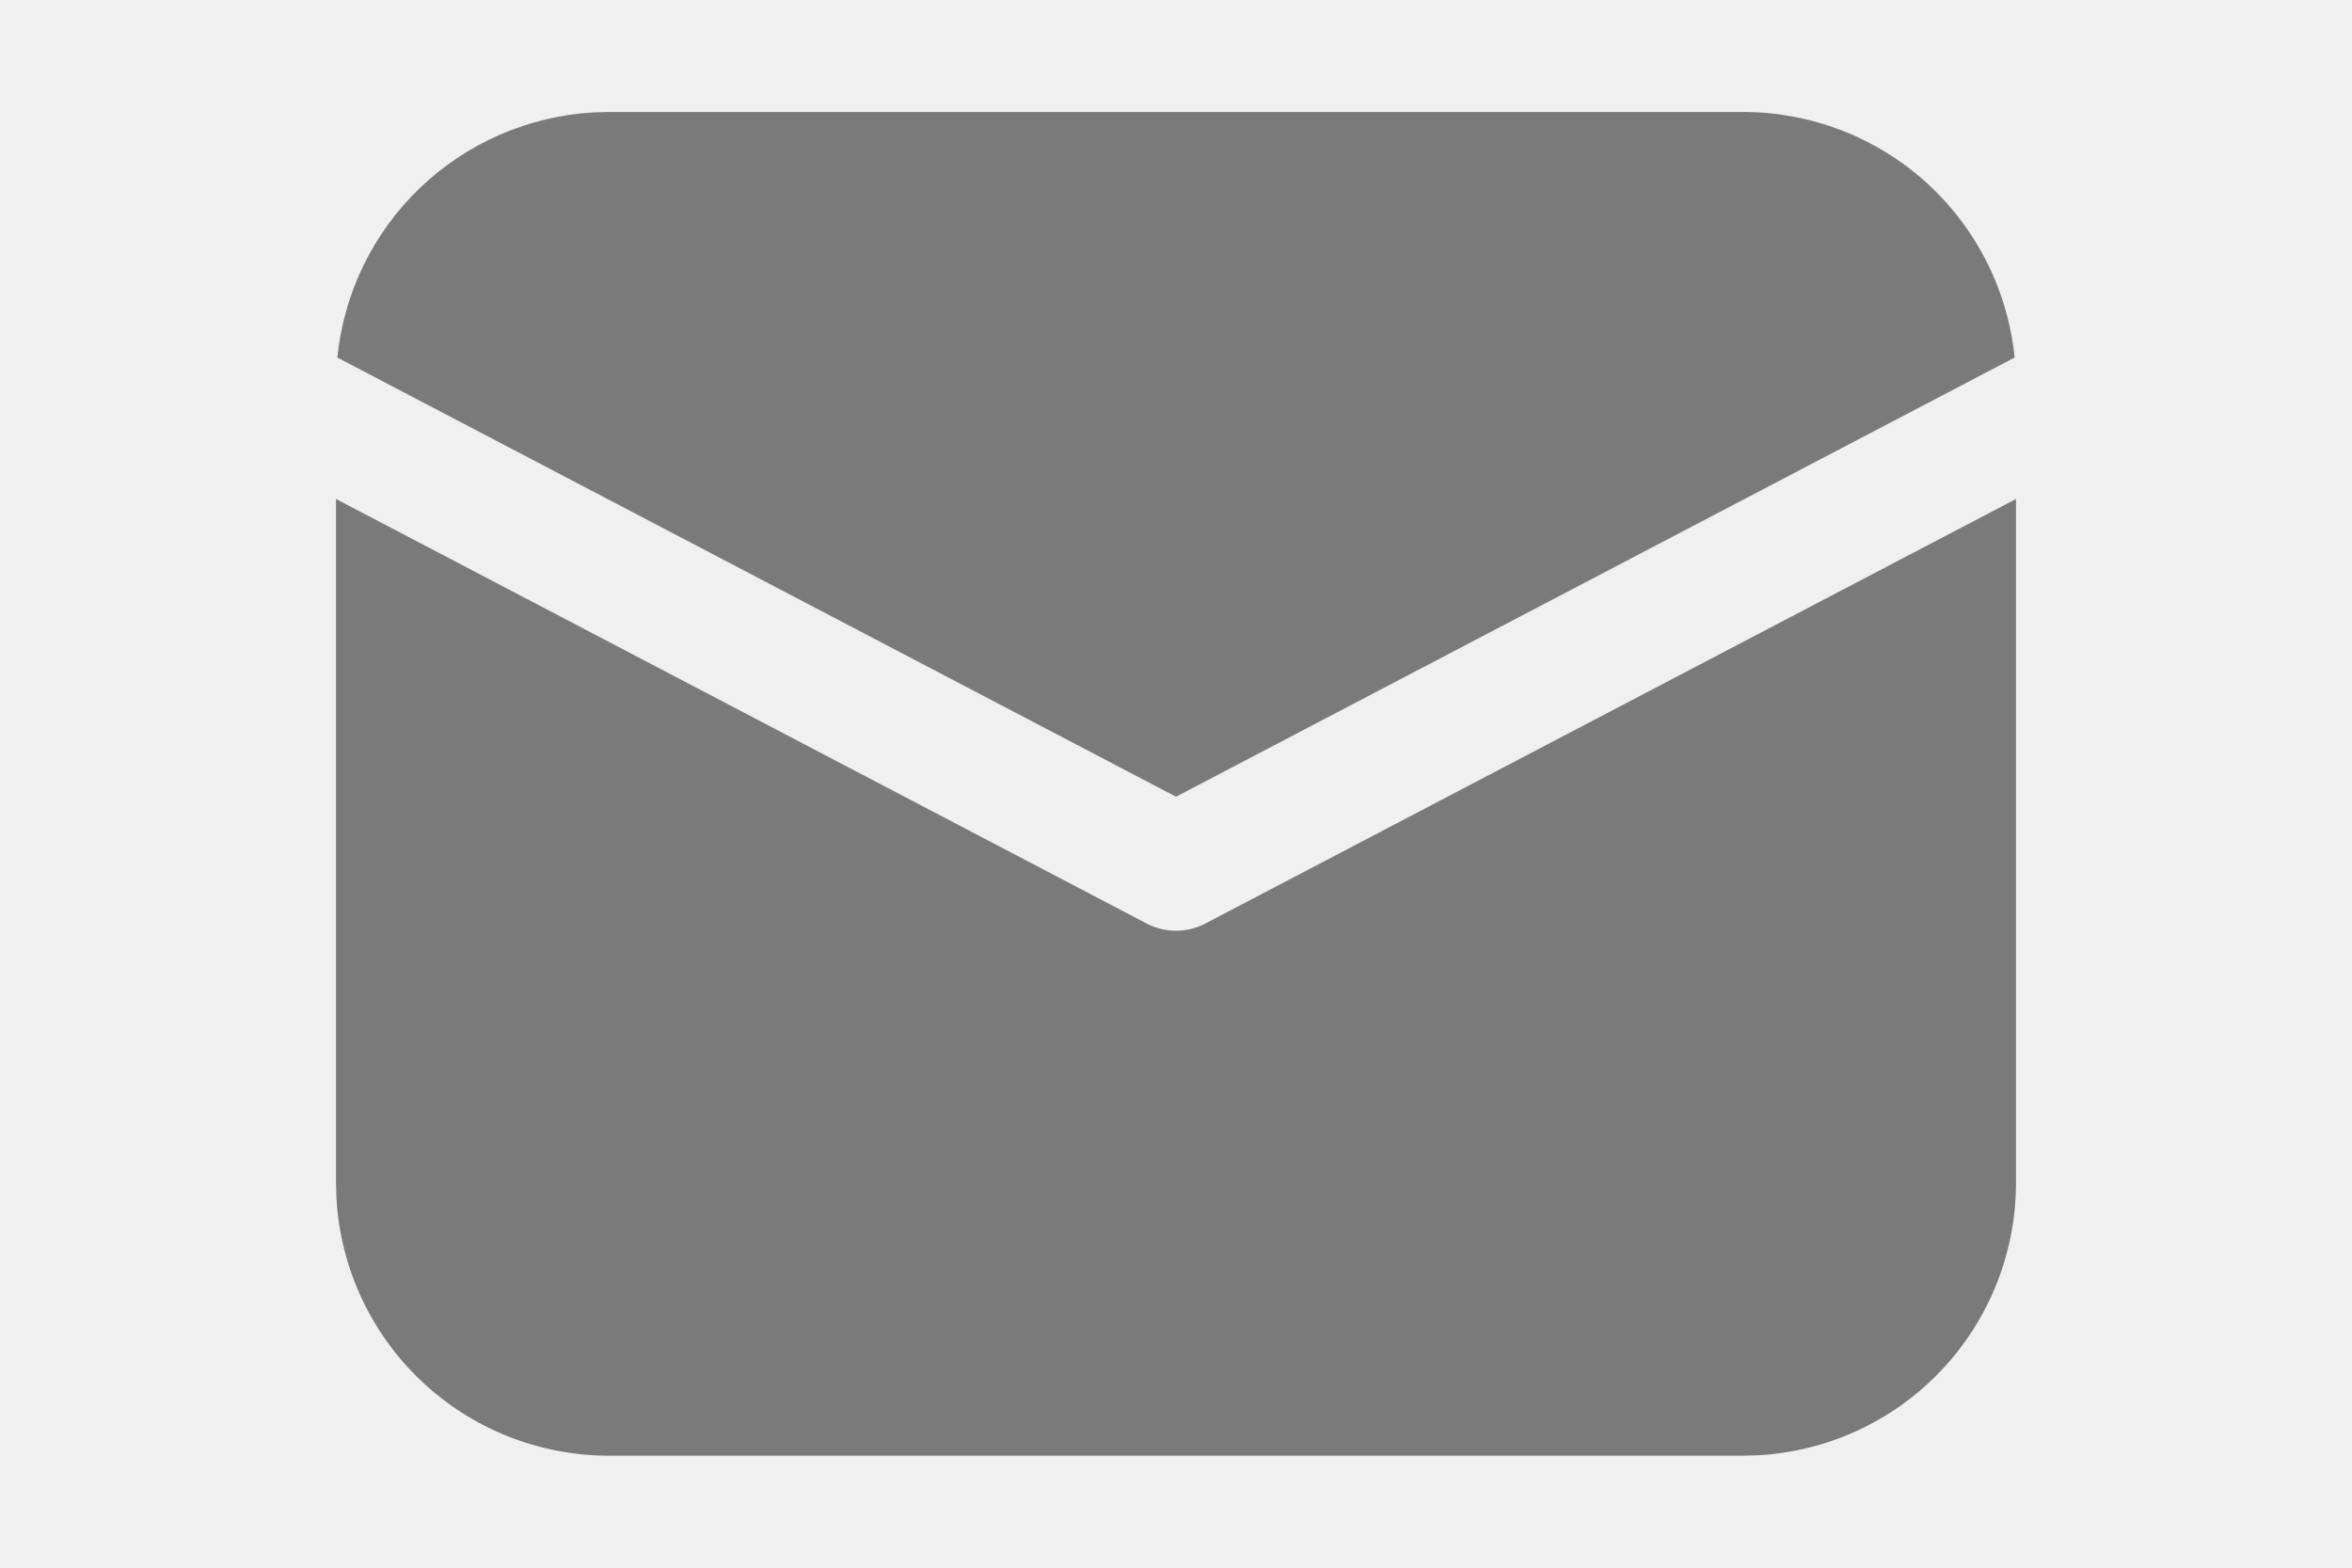
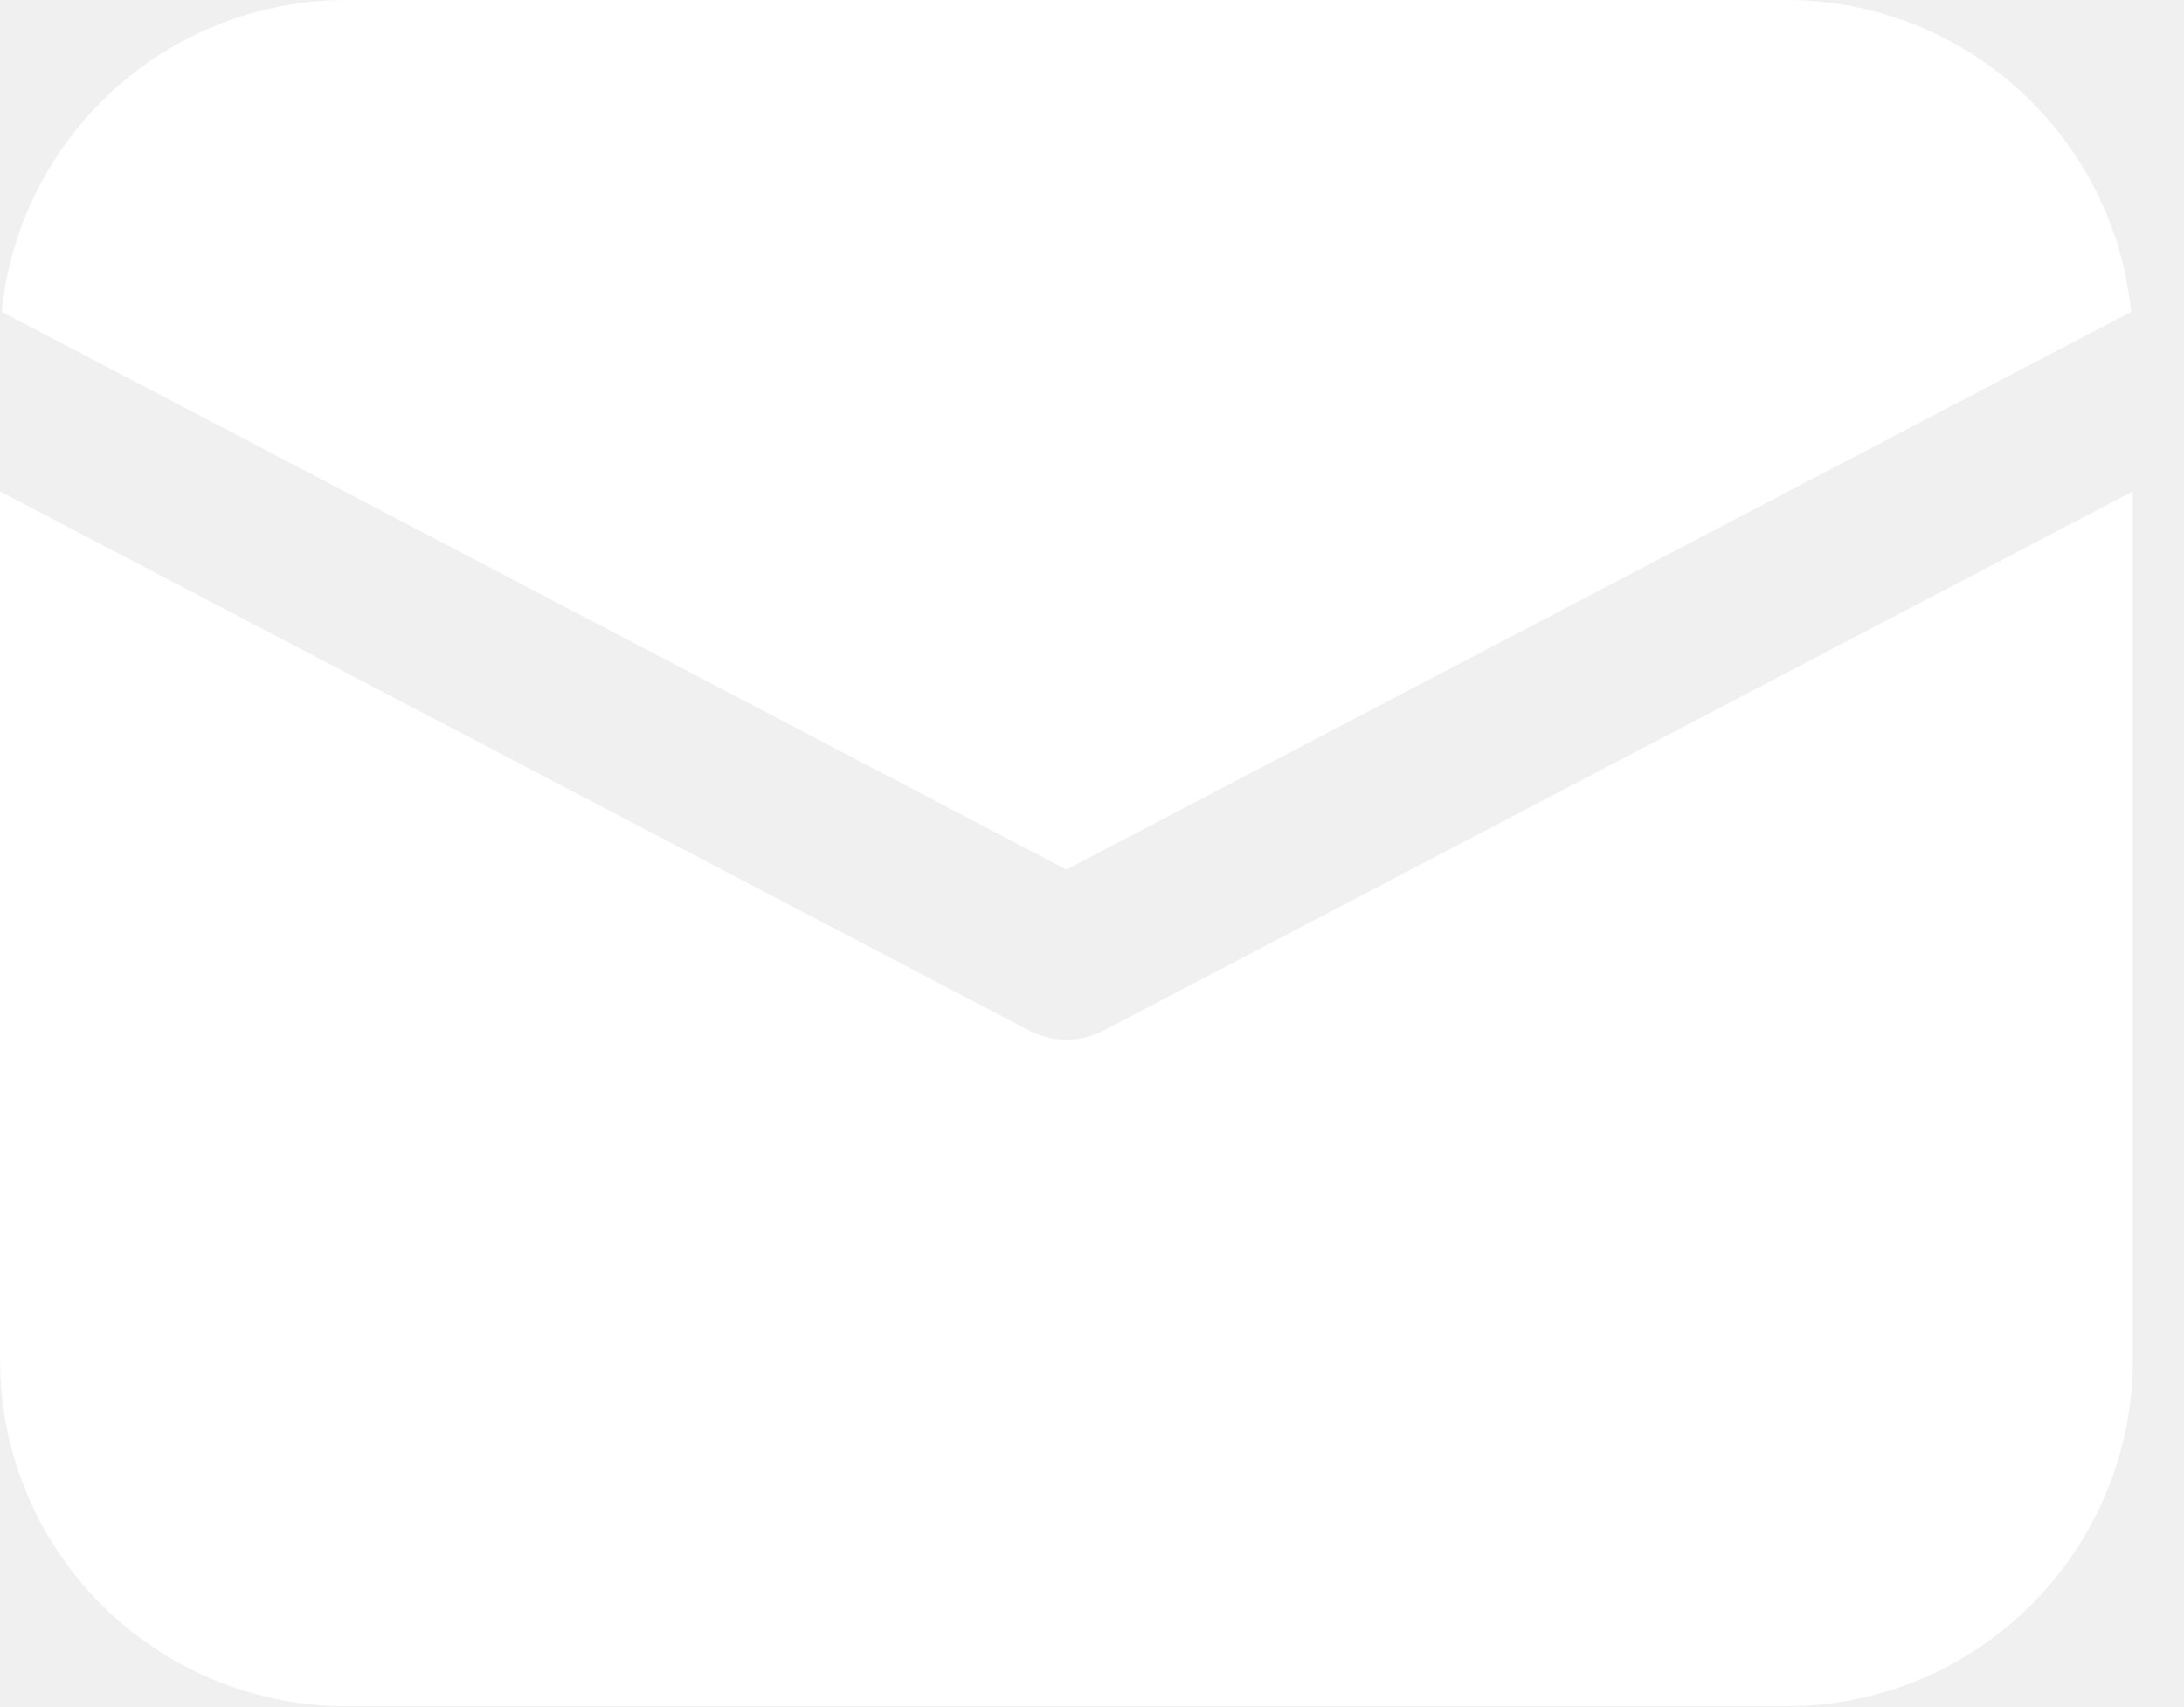
- <svg xmlns="http://www.w3.org/2000/svg" width="21" height="14" viewBox="0 0 21 14" fill="none">
-   <path d="M18 4.456V10.562C18 11.185 17.762 11.784 17.334 12.237C16.907 12.689 16.322 12.961 15.7 12.996L15.562 13H5.438C4.815 13 4.216 12.762 3.763 12.334C3.311 11.907 3.039 11.322 3.004 10.7L3 10.562V4.456L10.239 8.248C10.319 8.29 10.409 8.312 10.5 8.312C10.591 8.312 10.681 8.29 10.761 8.248L18 4.456ZM5.438 1H15.562C16.167 1 16.749 1.224 17.198 1.629C17.646 2.035 17.927 2.592 17.988 3.193L10.5 7.115L3.012 3.193C3.07 2.616 3.332 2.078 3.751 1.677C4.17 1.276 4.719 1.037 5.298 1.004L5.438 1Z" fill="#7A7A7A" />
+ <svg xmlns="http://www.w3.org/2000/svg" viewBox="0 0 32 25">
+   <path d="M31.25 7.2V19.922C31.25 21.219 30.754 22.467 29.863 23.41C28.972 24.353 27.754 24.919 26.459 24.992L26.172 25H5.078C3.781 25 2.533 24.504 1.59 23.613C0.647 22.722 0.081 21.504 0.008 20.209L0 19.922V7.2L15.081 15.1C15.249 15.188 15.436 15.234 15.625 15.234C15.814 15.234 16.001 15.188 16.169 15.1L31.25 7.2ZM5.078 3.68829e-08H26.172C27.431 -0 28.645 0.467 29.578 1.311C30.512 2.156 31.099 3.316 31.225 4.569L15.625 12.741L0.025 4.569C0.146 3.366 0.692 2.246 1.565 1.41C2.438 0.574 3.581 0.077 4.787 0.008L5.078 3.68829e-08Z" fill="white" />
</svg>
